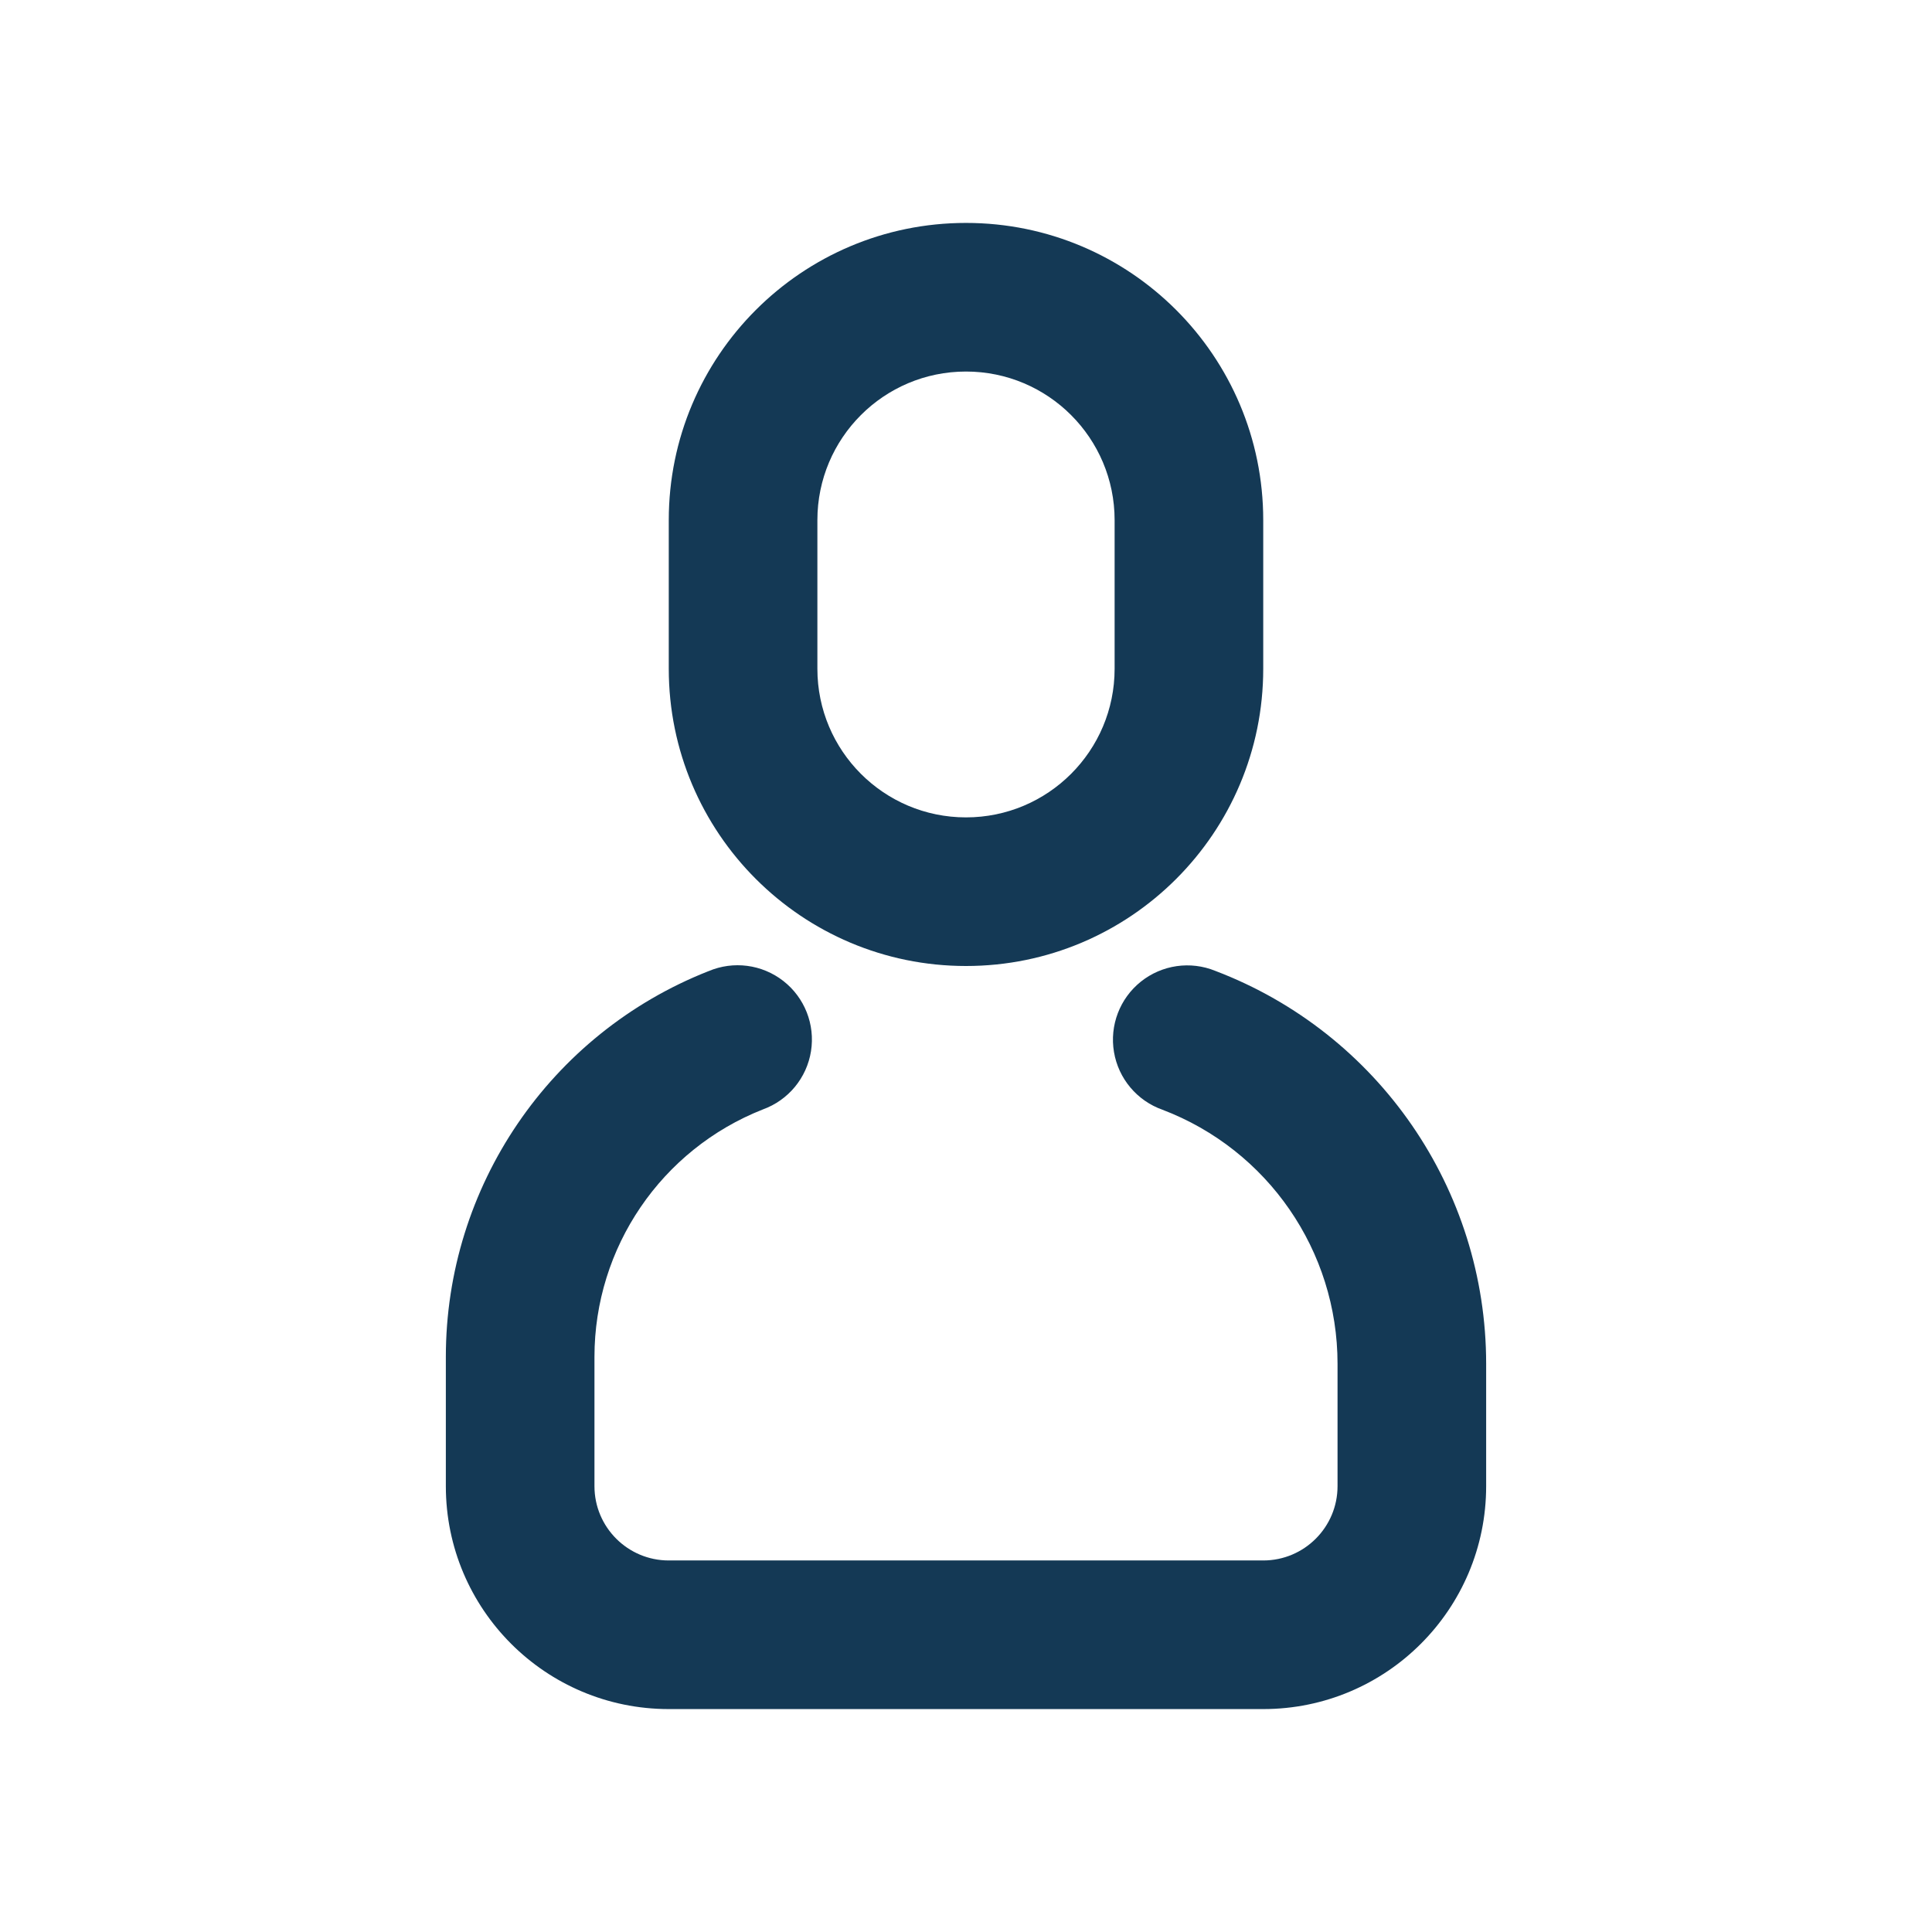
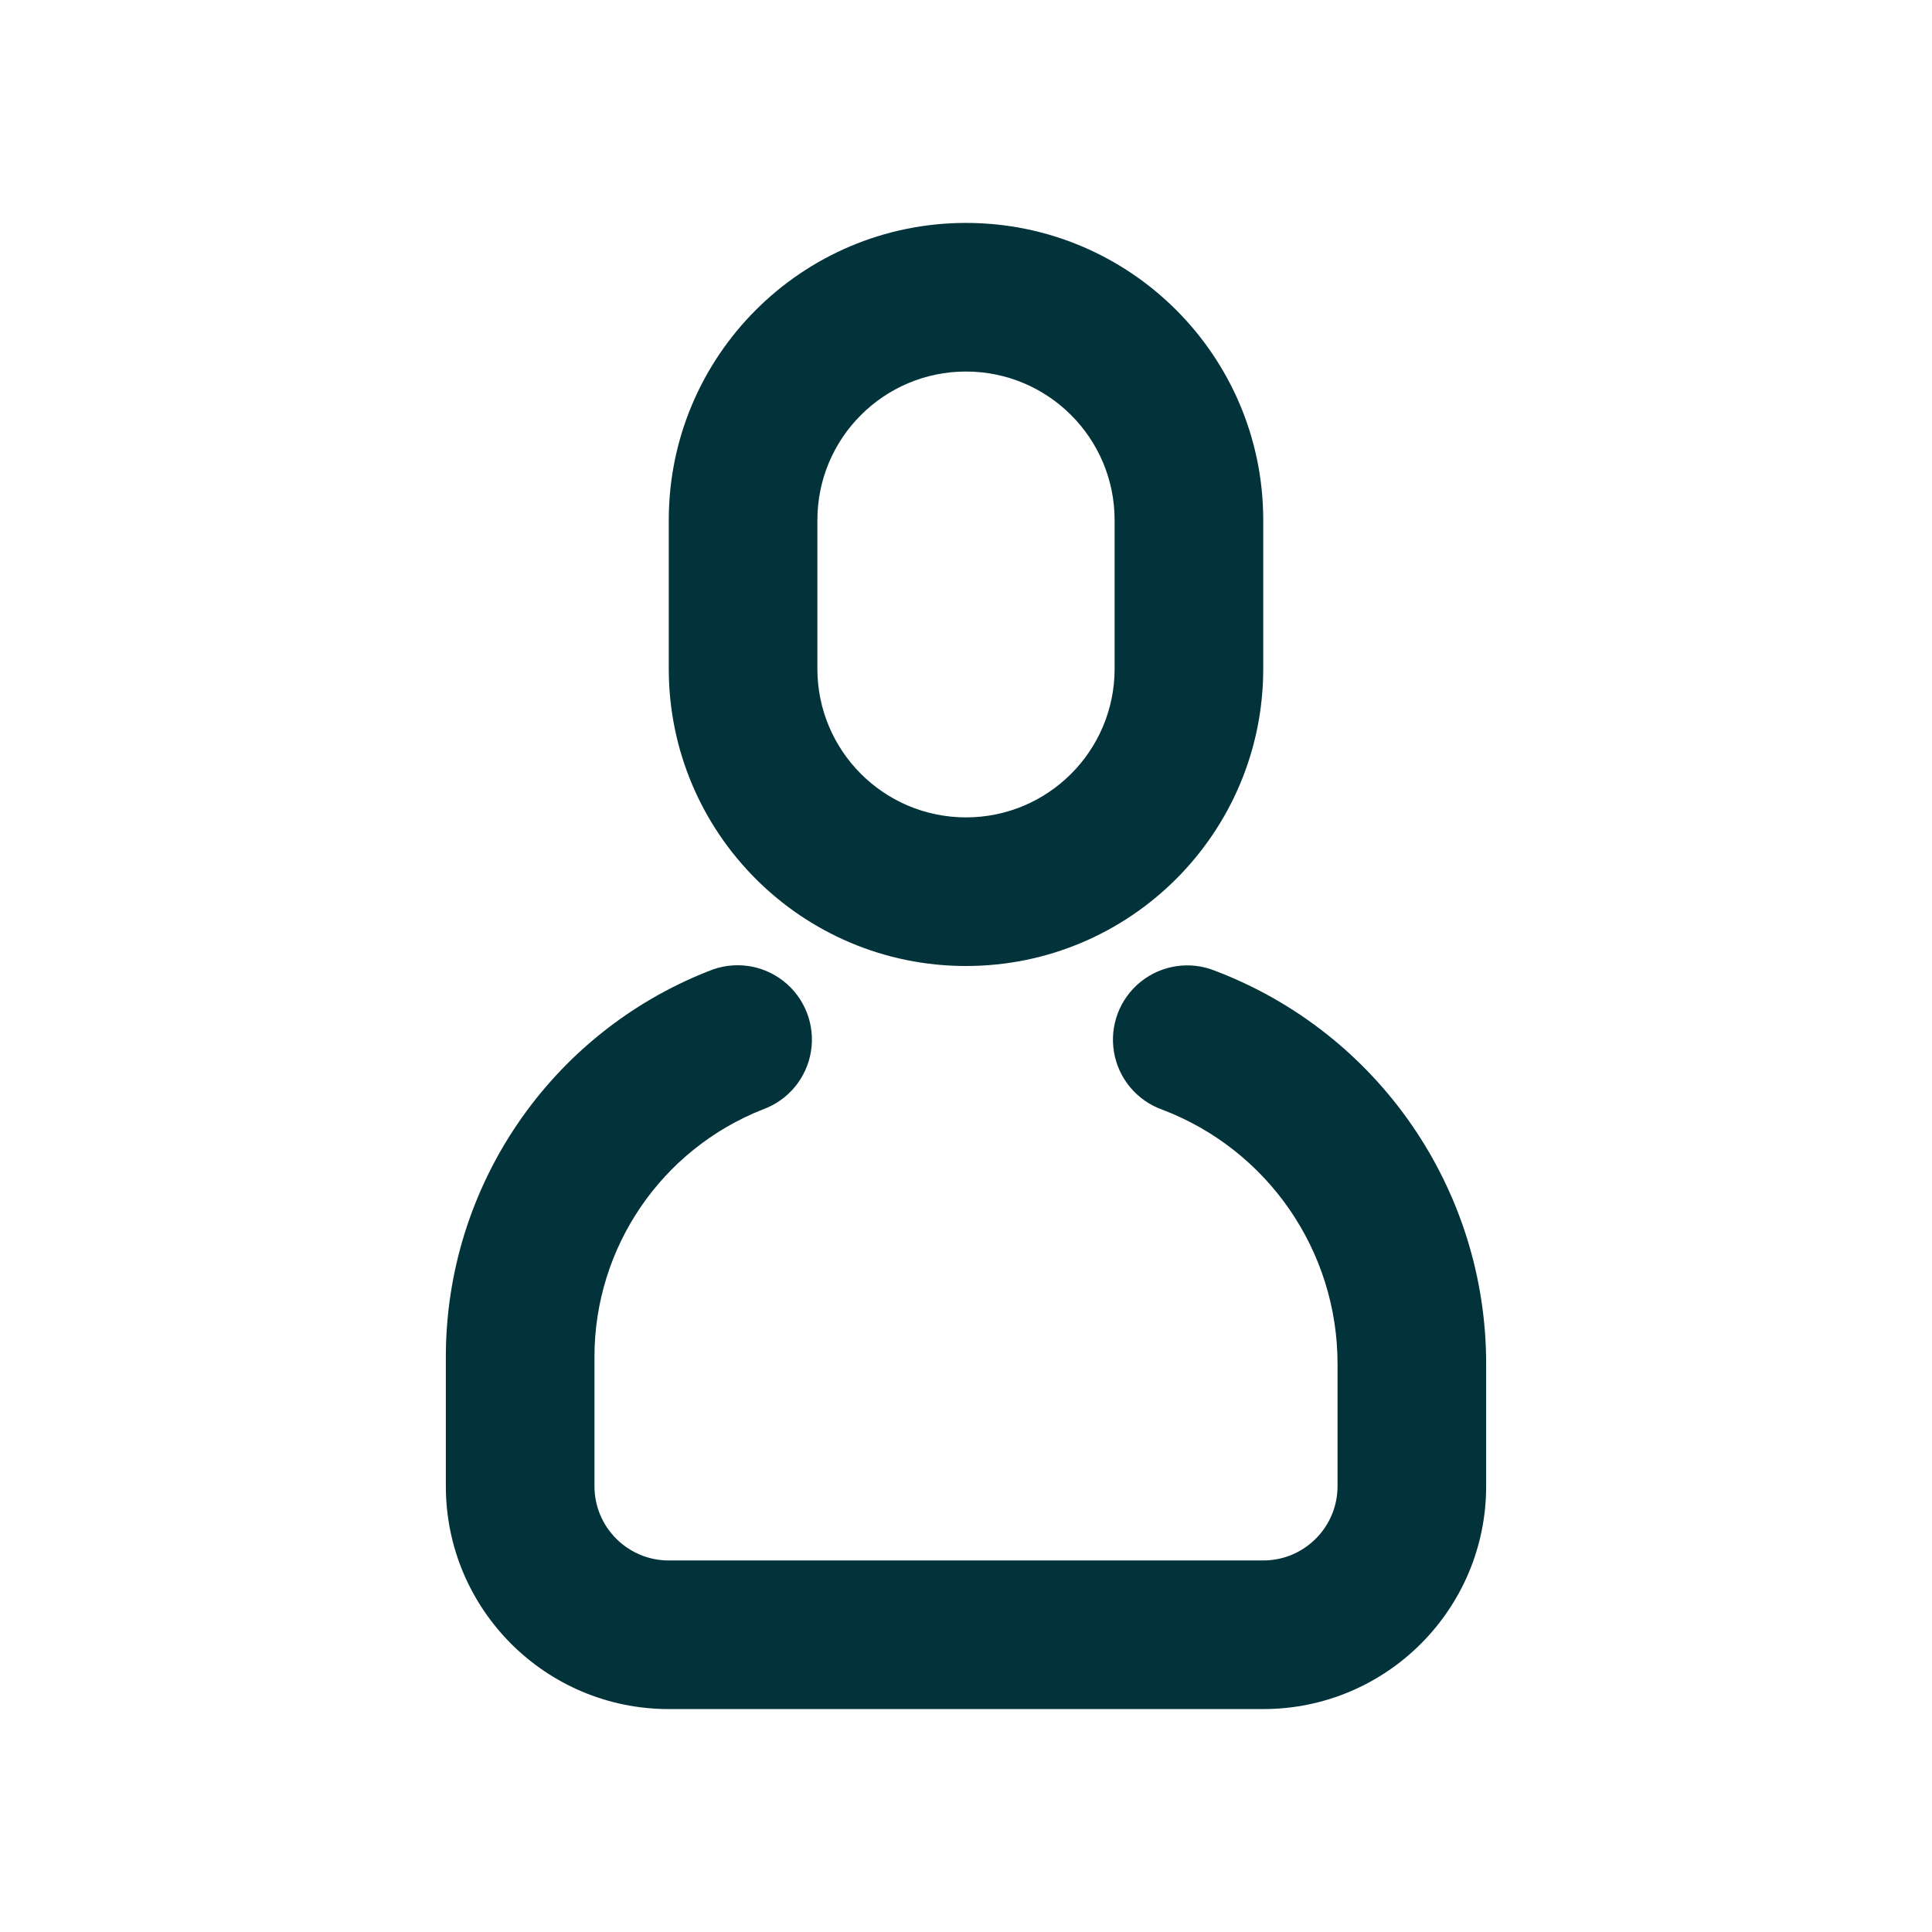
<svg xmlns="http://www.w3.org/2000/svg" id="user-icon" width="26" height="26" viewBox="0 0 26 26">
  <rect id="Rectangle_41" data-name="Rectangle 41" width="26" height="26" fill="none" />
-   <path id="user" d="M3.534,10.07a1,1,0,1,1,.733,1.86A3.579,3.579,0,0,0,2,15.26V17a1,1,0,0,0,1,1h8a1,1,0,0,0,1-1V15.353a3.658,3.658,0,0,0-2.357-3.419,1,1,0,1,1,.713-1.868A5.658,5.658,0,0,1,14,15.353V17a3,3,0,0,1-3,3H3a3,3,0,0,1-3-3V15.26a5.579,5.579,0,0,1,3.533-5.19ZM7,0a4,4,0,0,1,4,4V6A4,4,0,0,1,3,6V4A4,4,0,0,1,7,0ZM7,2A2,2,0,0,0,5,4V6A2,2,0,0,0,9,6V4A2,2,0,0,0,7,2Z" transform="translate(6 3)" fill="#143955" />
+   <path id="user" d="M3.534,10.07a1,1,0,1,1,.733,1.86A3.579,3.579,0,0,0,2,15.26V17a1,1,0,0,0,1,1h8a1,1,0,0,0,1-1V15.353a3.658,3.658,0,0,0-2.357-3.419,1,1,0,1,1,.713-1.868A5.658,5.658,0,0,1,14,15.353V17a3,3,0,0,1-3,3H3a3,3,0,0,1-3-3V15.26a5.579,5.579,0,0,1,3.533-5.19ZM7,0a4,4,0,0,1,4,4V6A4,4,0,0,1,3,6V4A4,4,0,0,1,7,0ZM7,2A2,2,0,0,0,5,4V6A2,2,0,0,0,9,6V4A2,2,0,0,0,7,2Z" transform="translate(6 3)" fill="#02333A" />
</svg>
